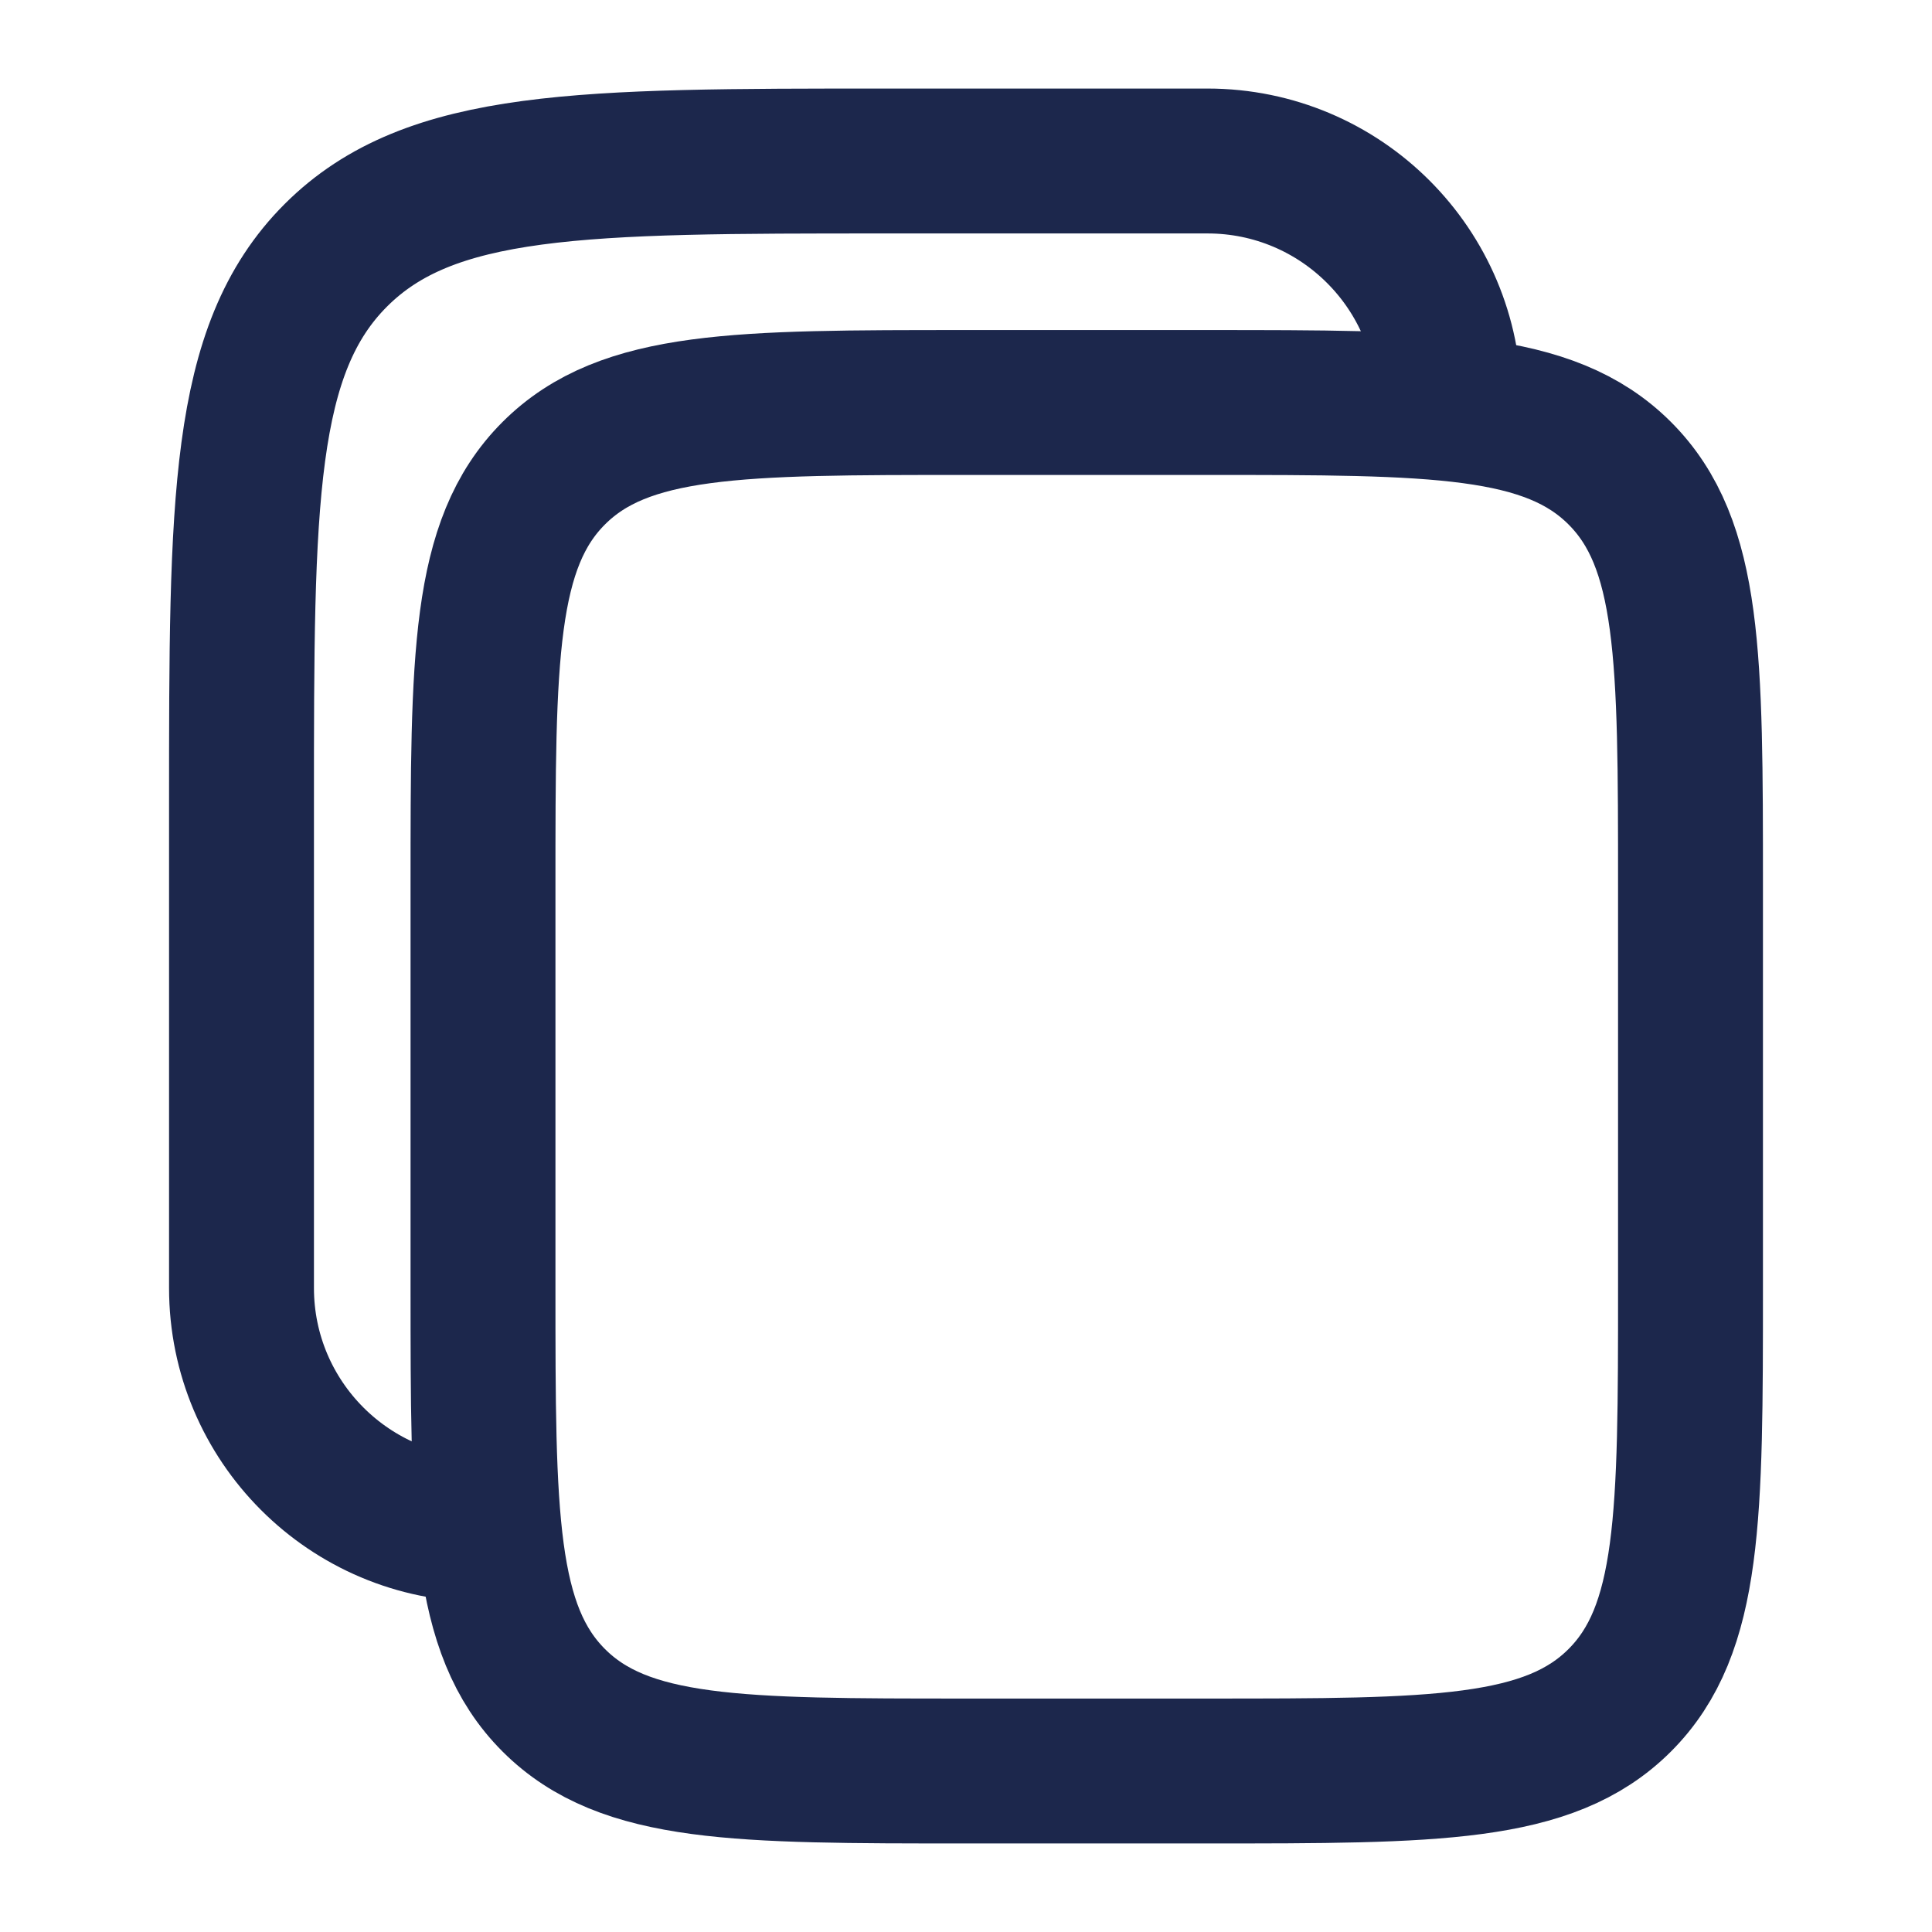
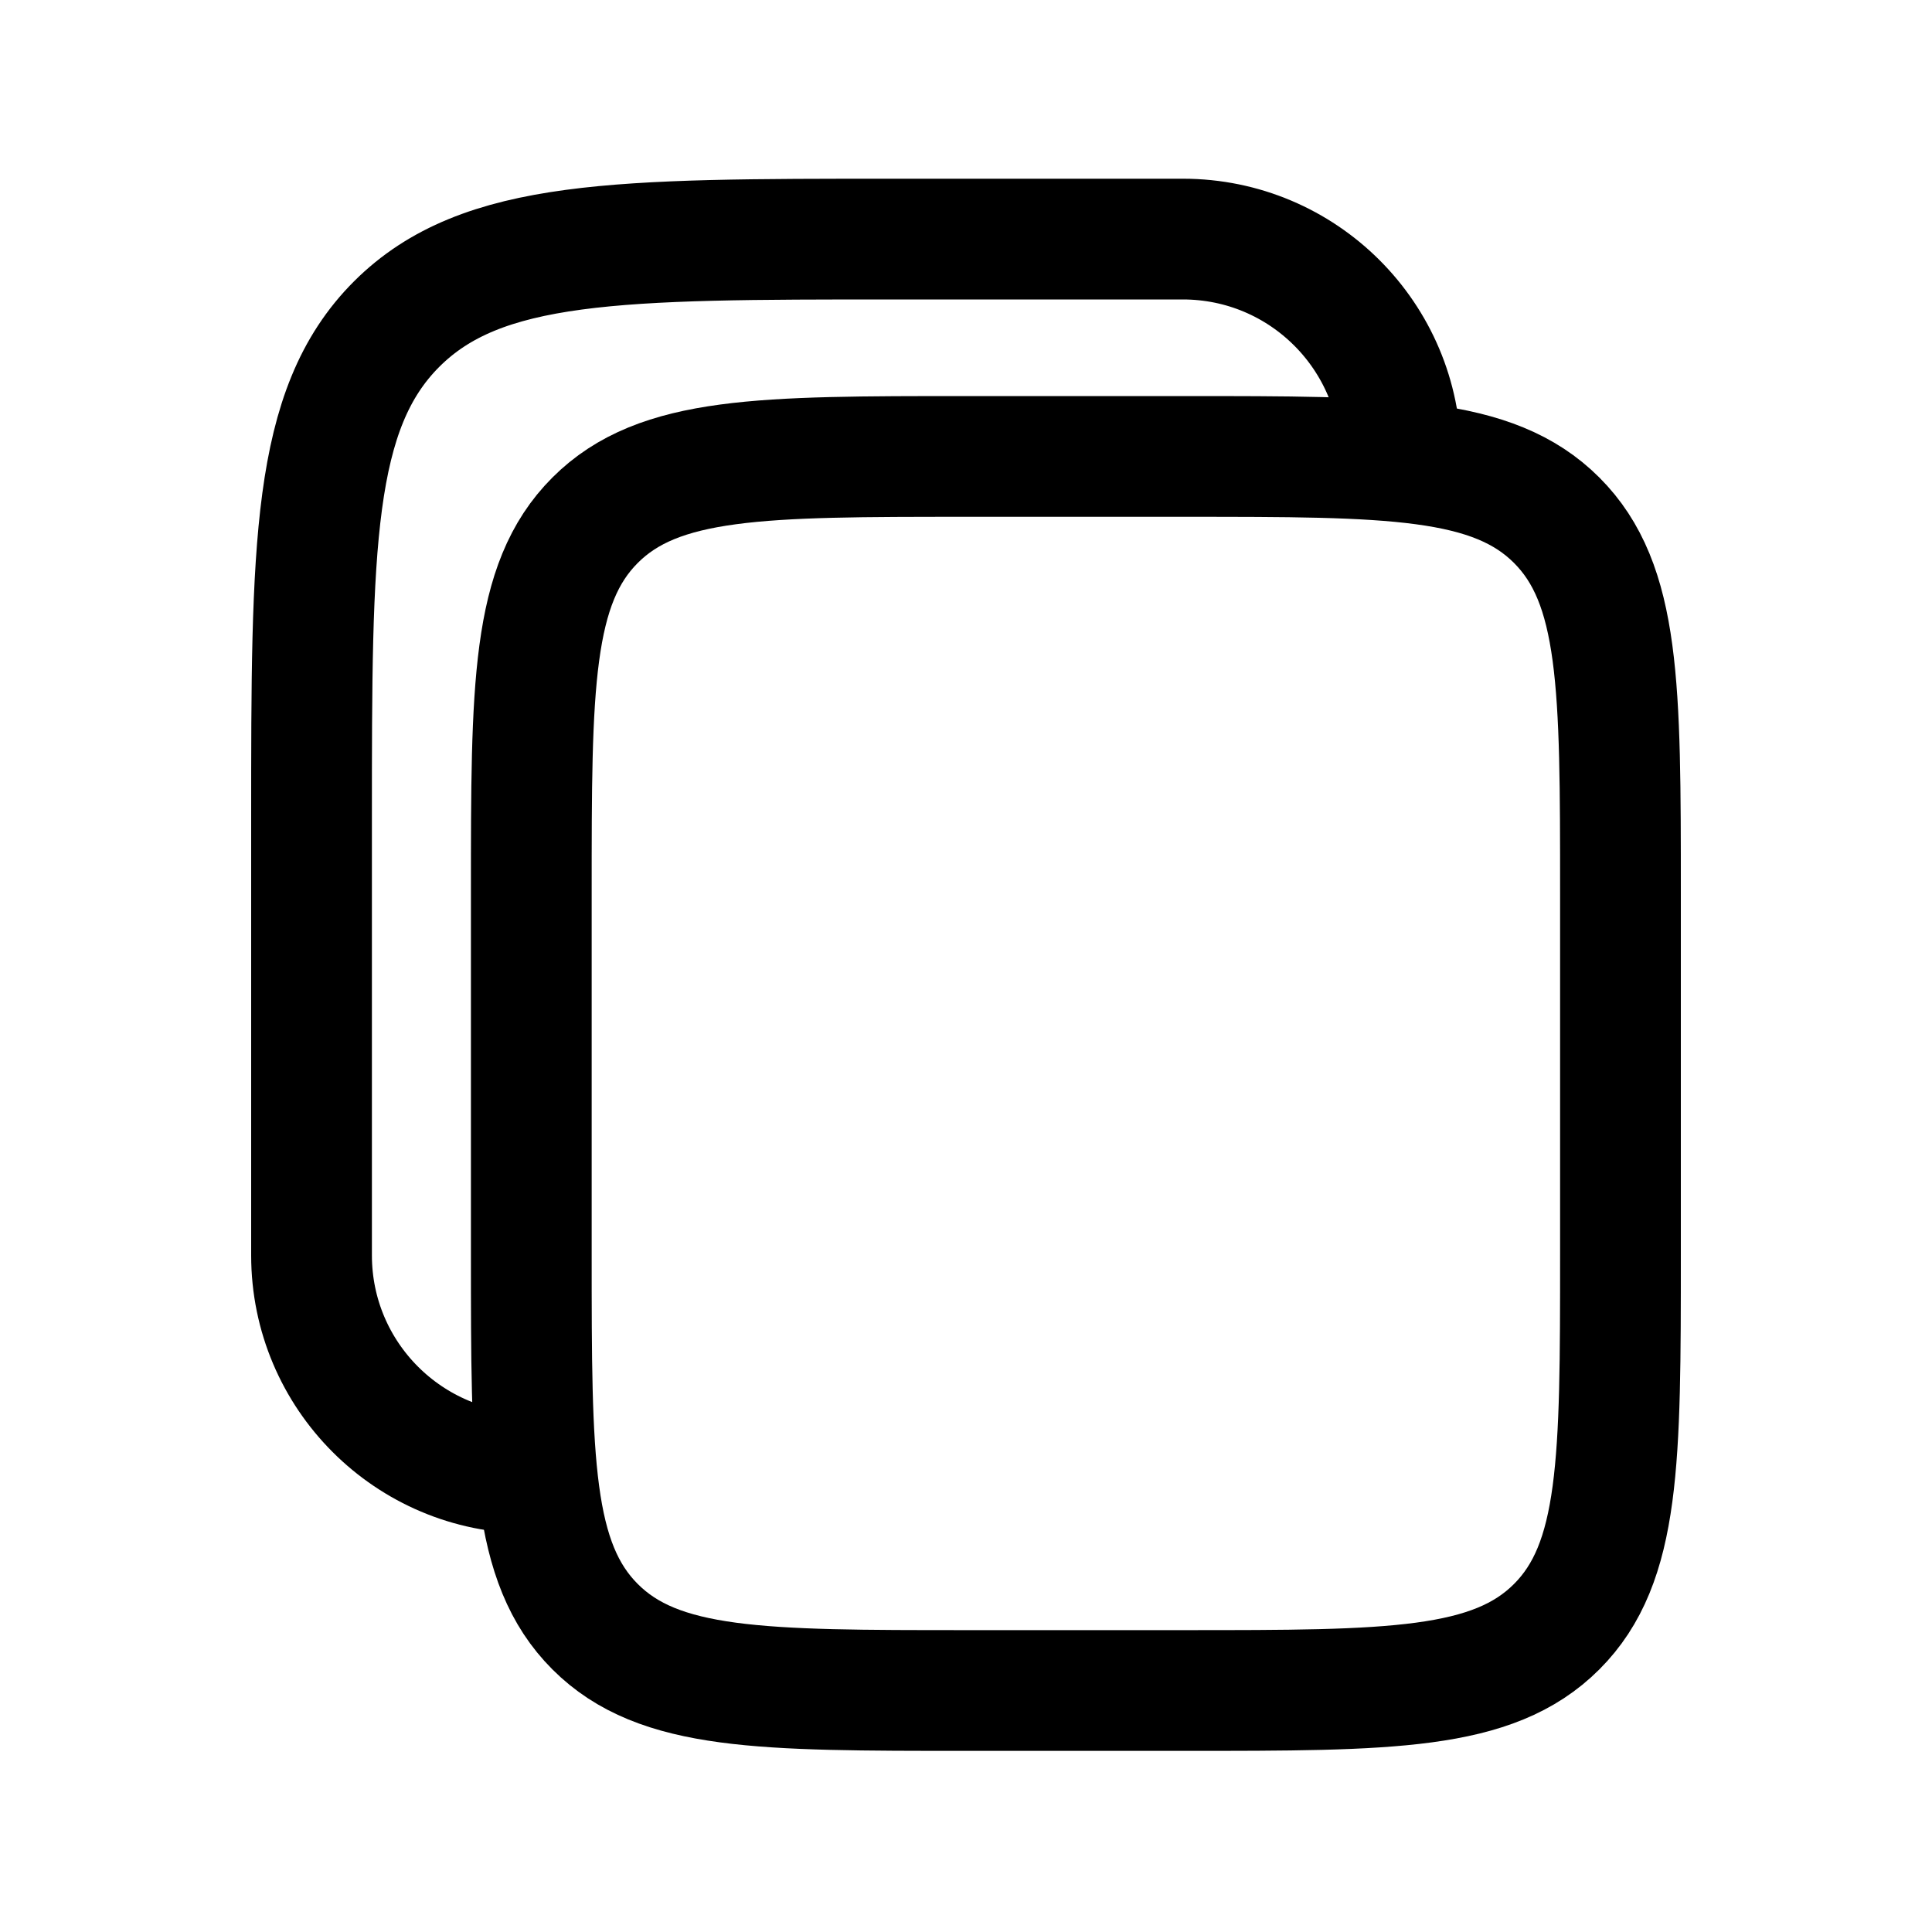
<svg xmlns="http://www.w3.org/2000/svg" width="800" height="800" viewBox="0 0 800 800" fill="none">
-   <path d="M200 366.666C200 272.386 200 225.245 229.289 195.956C258.579 166.667 305.719 166.667 400 166.667H500C594.28 166.667 641.42 166.667 670.71 195.956C700 225.245 700 272.386 700 366.666V533.333C700 627.613 700 674.753 670.71 704.043C641.42 733.333 594.28 733.333 500 733.333H400C305.719 733.333 258.579 733.333 229.289 704.043C200 674.753 200 627.613 200 533.333V366.666Z" stroke="#1C274C" stroke-width="60" />
-   <path d="M200 633.333C144.772 633.333 100 588.563 100 533.333V333.333C100 207.625 100 144.772 139.052 105.719C178.105 66.666 240.959 66.666 366.667 66.666H500C555.23 66.666 600 111.438 600 166.667" stroke="#1C274C" stroke-width="60" />
+   <path d="M220 369.352C220 284.334 220 241.824 246.419 215.412C272.838 189 315.359 189 400.4 189H490.6C575.641 189 618.161 189 644.58 215.412C671 241.824 671 284.334 671 369.352V519.647C671 604.665 671 647.175 644.58 673.587C618.161 700 575.641 700 490.6 700H400.4C315.359 700 272.838 700 246.419 673.587C220 647.175 220 604.665 220 519.647V369.352Z" stroke="black" stroke-width="50" />
+   <path d="M219.2 610C169.384 610 129 569.628 129 519.824V339.471C129 226.111 129 169.433 164.225 134.216C199.451 99 256.145 99 369.534 99H489.8C539.617 99 580 139.373 580 189.177" stroke="black" stroke-width="50" />
</svg>
